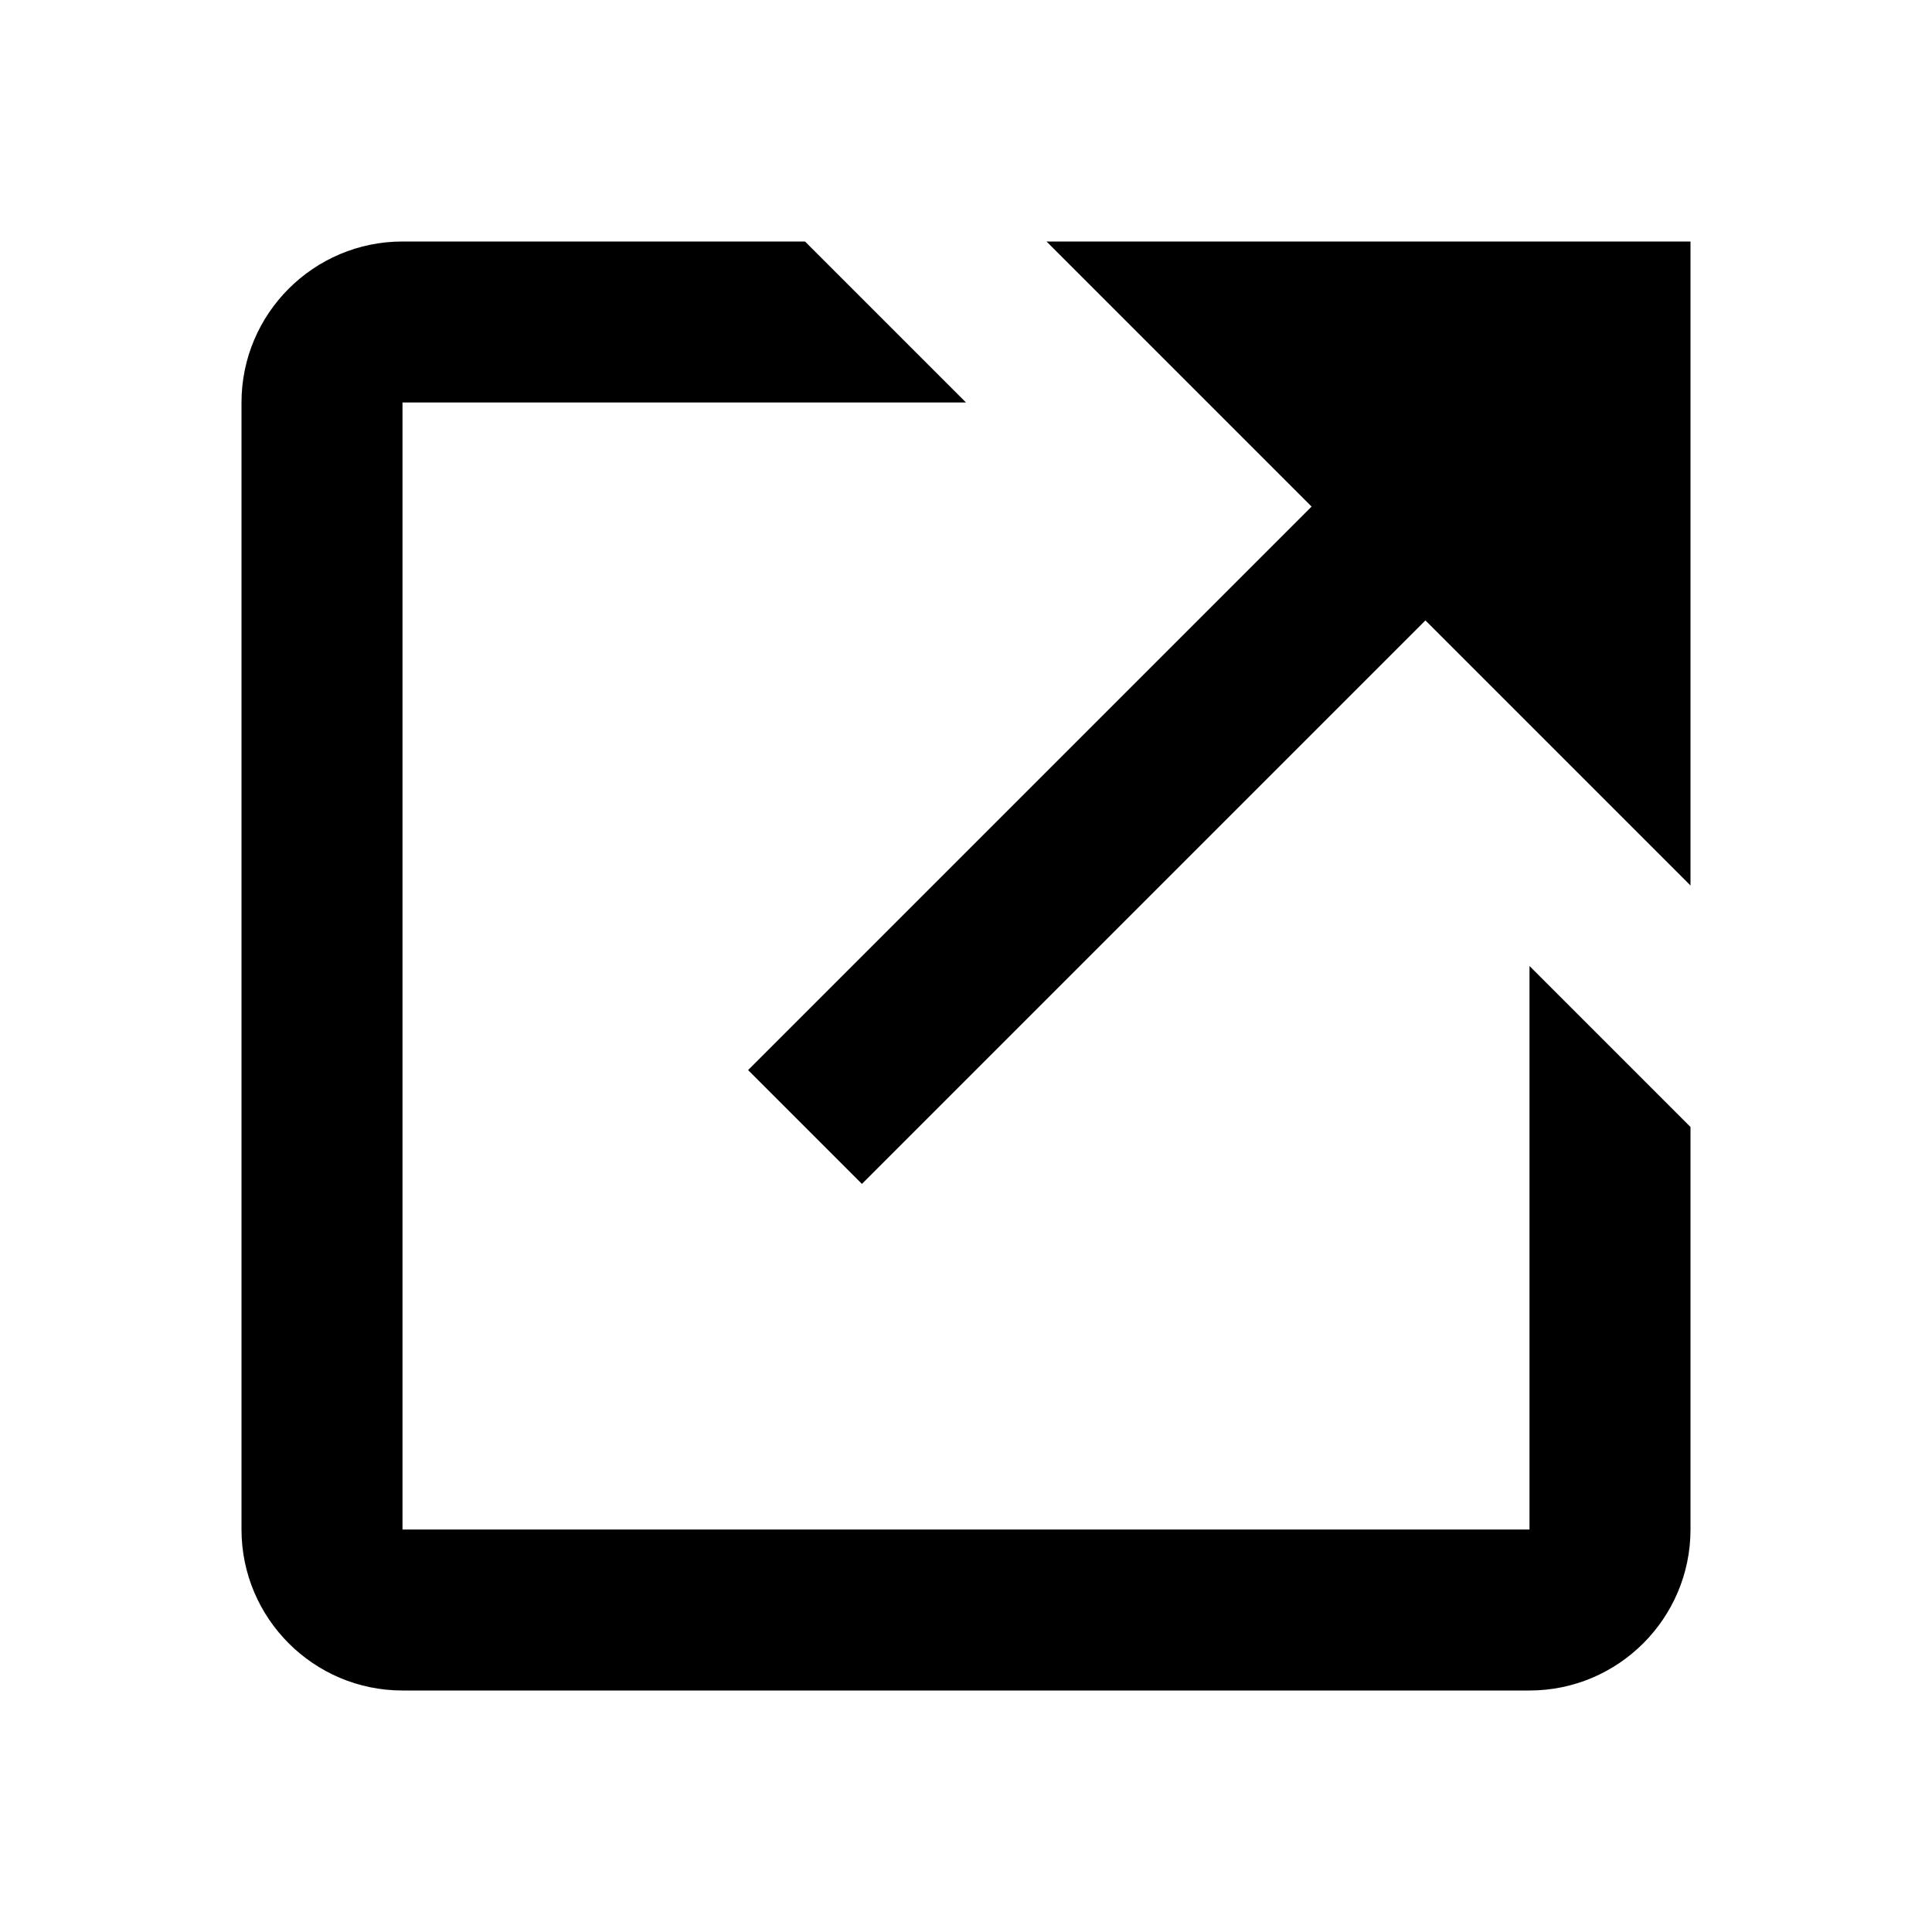
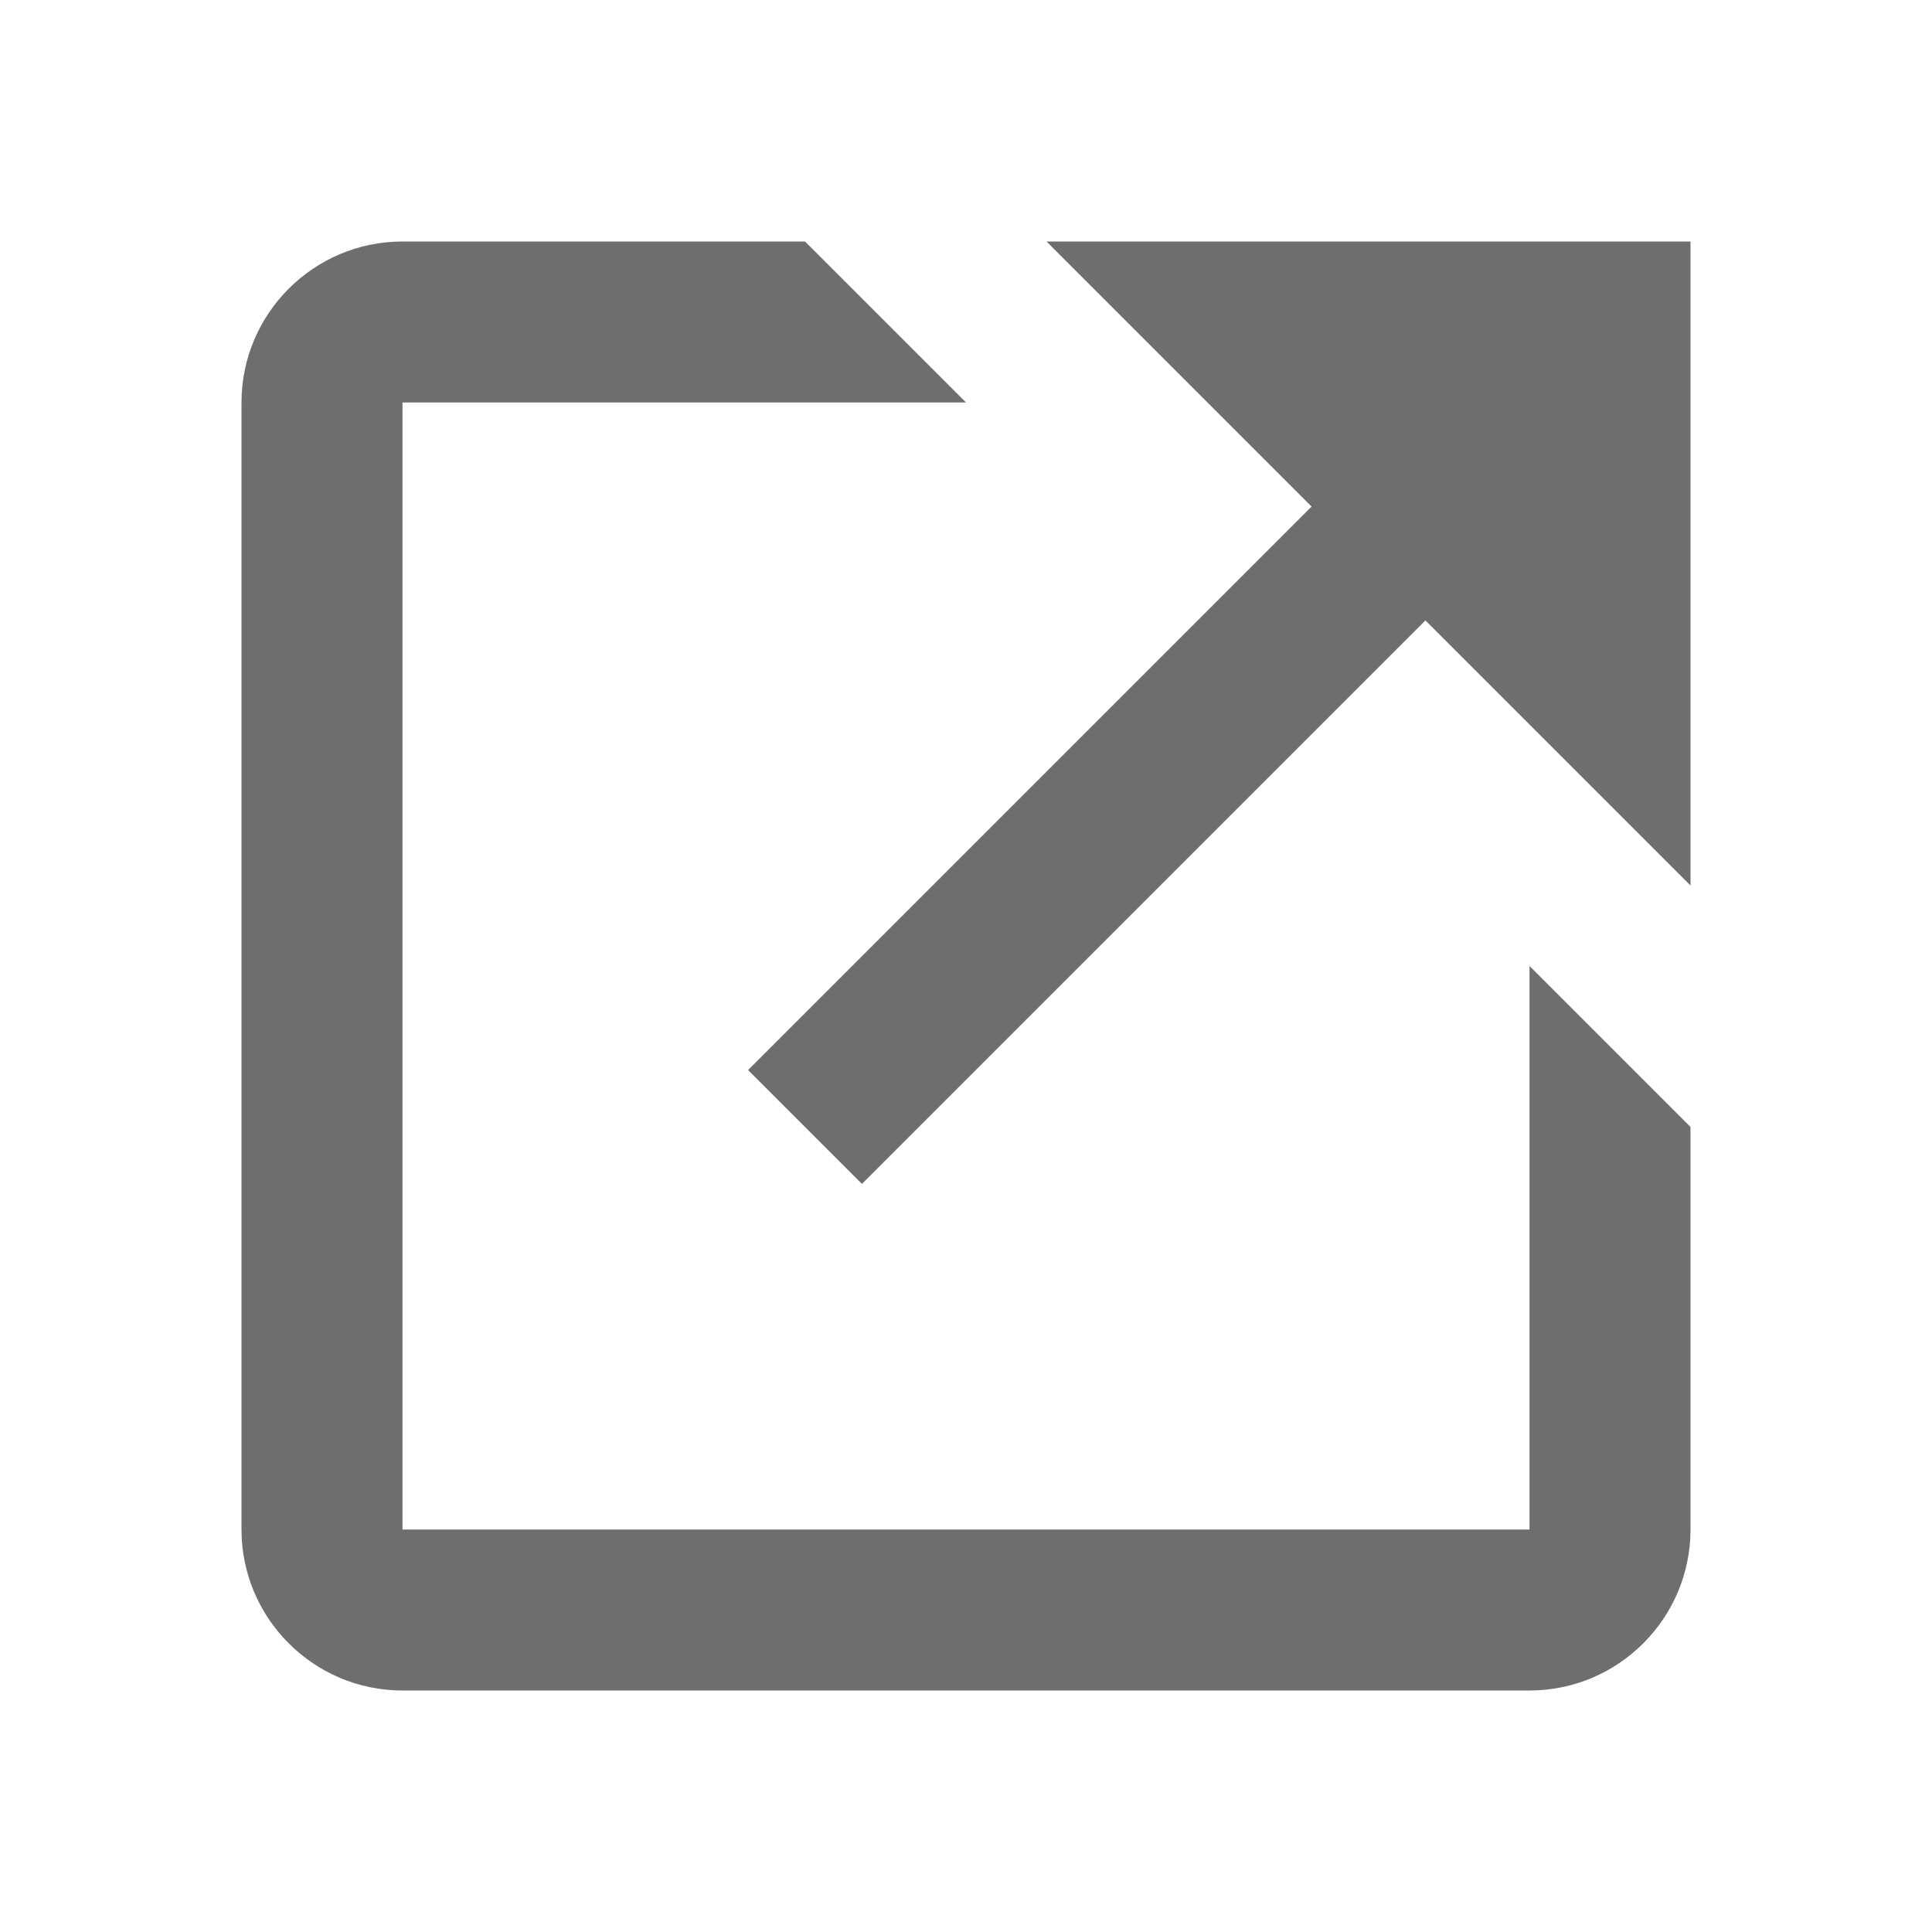
- <svg xmlns="http://www.w3.org/2000/svg" width="24" height="24" viewBox="0 0 24 24">
+ <svg xmlns="http://www.w3.org/2000/svg" width="24" height="24" viewBox="0 0 24 24" fill="#6E6E6E">
  <path d="m13 3 3.293 3.293-7 7 1.414 1.414 7-7L21 11V3z" />
  <path d="M19 19H5V5h7l-2-2H5c-1.103 0-2 .897-2 2v14c0 1.103.897 2 2 2h14c1.103 0 2-.897 2-2v-5l-2-2v7z" />
</svg>
